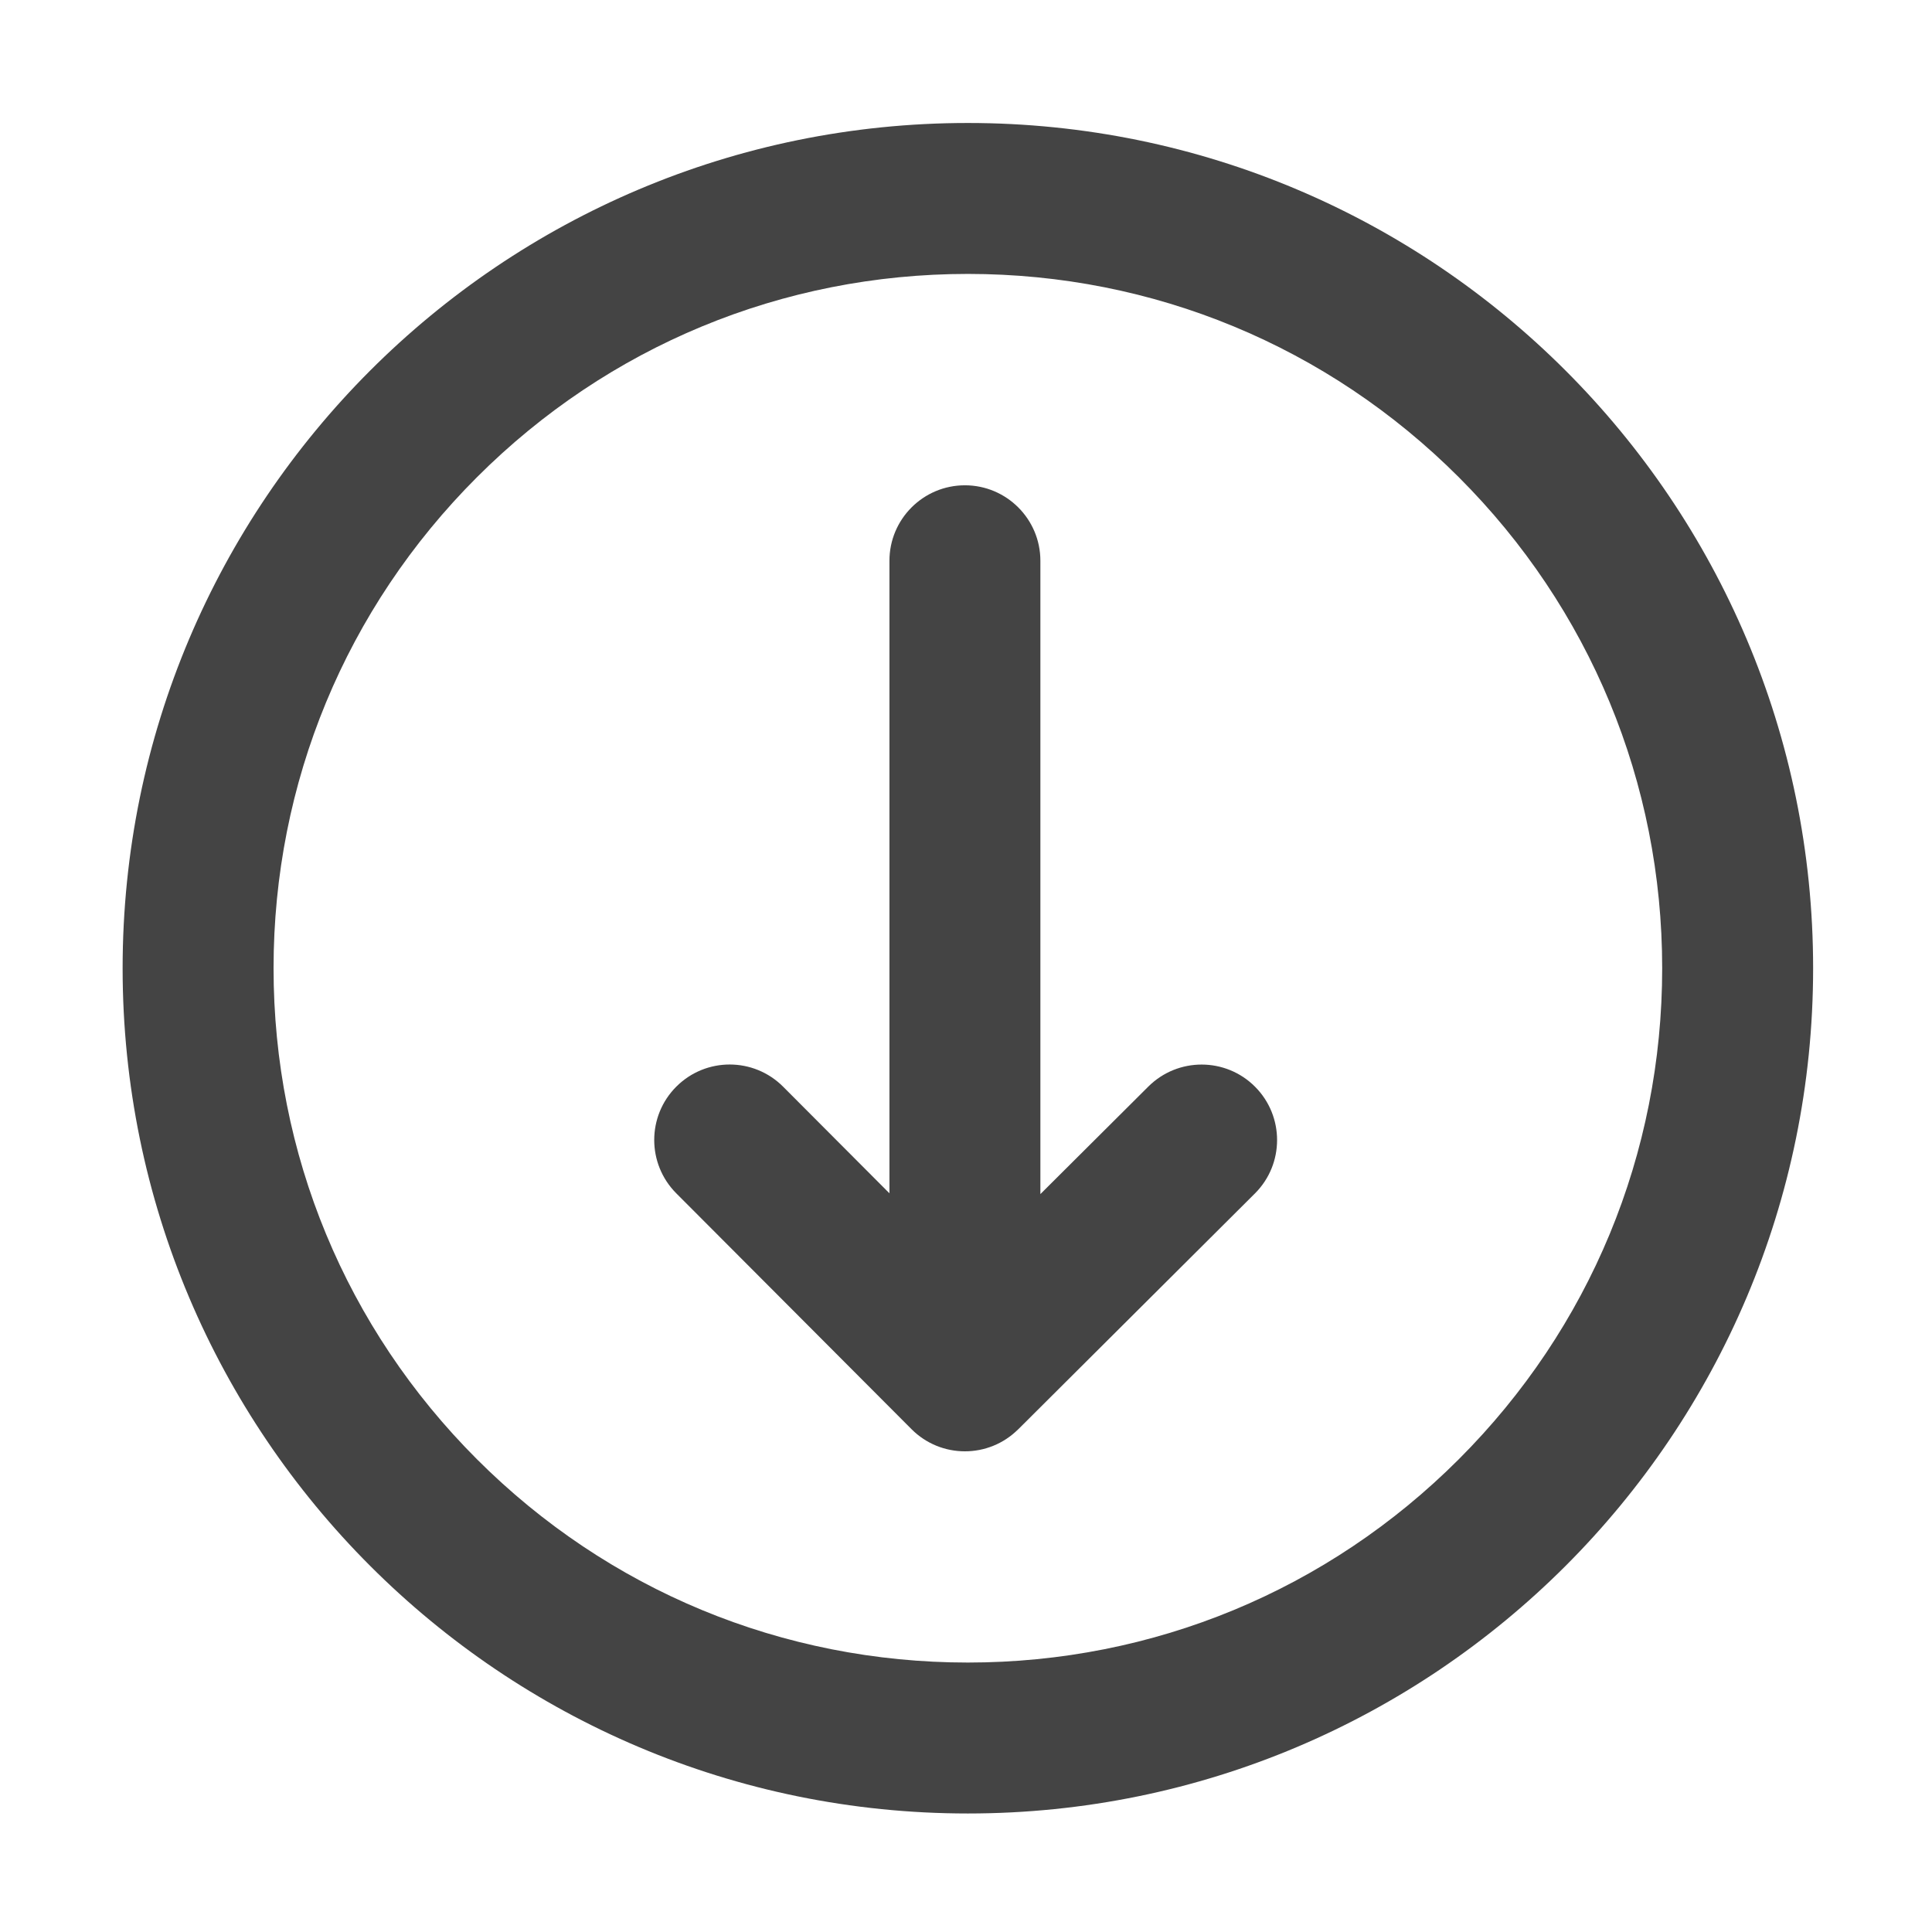
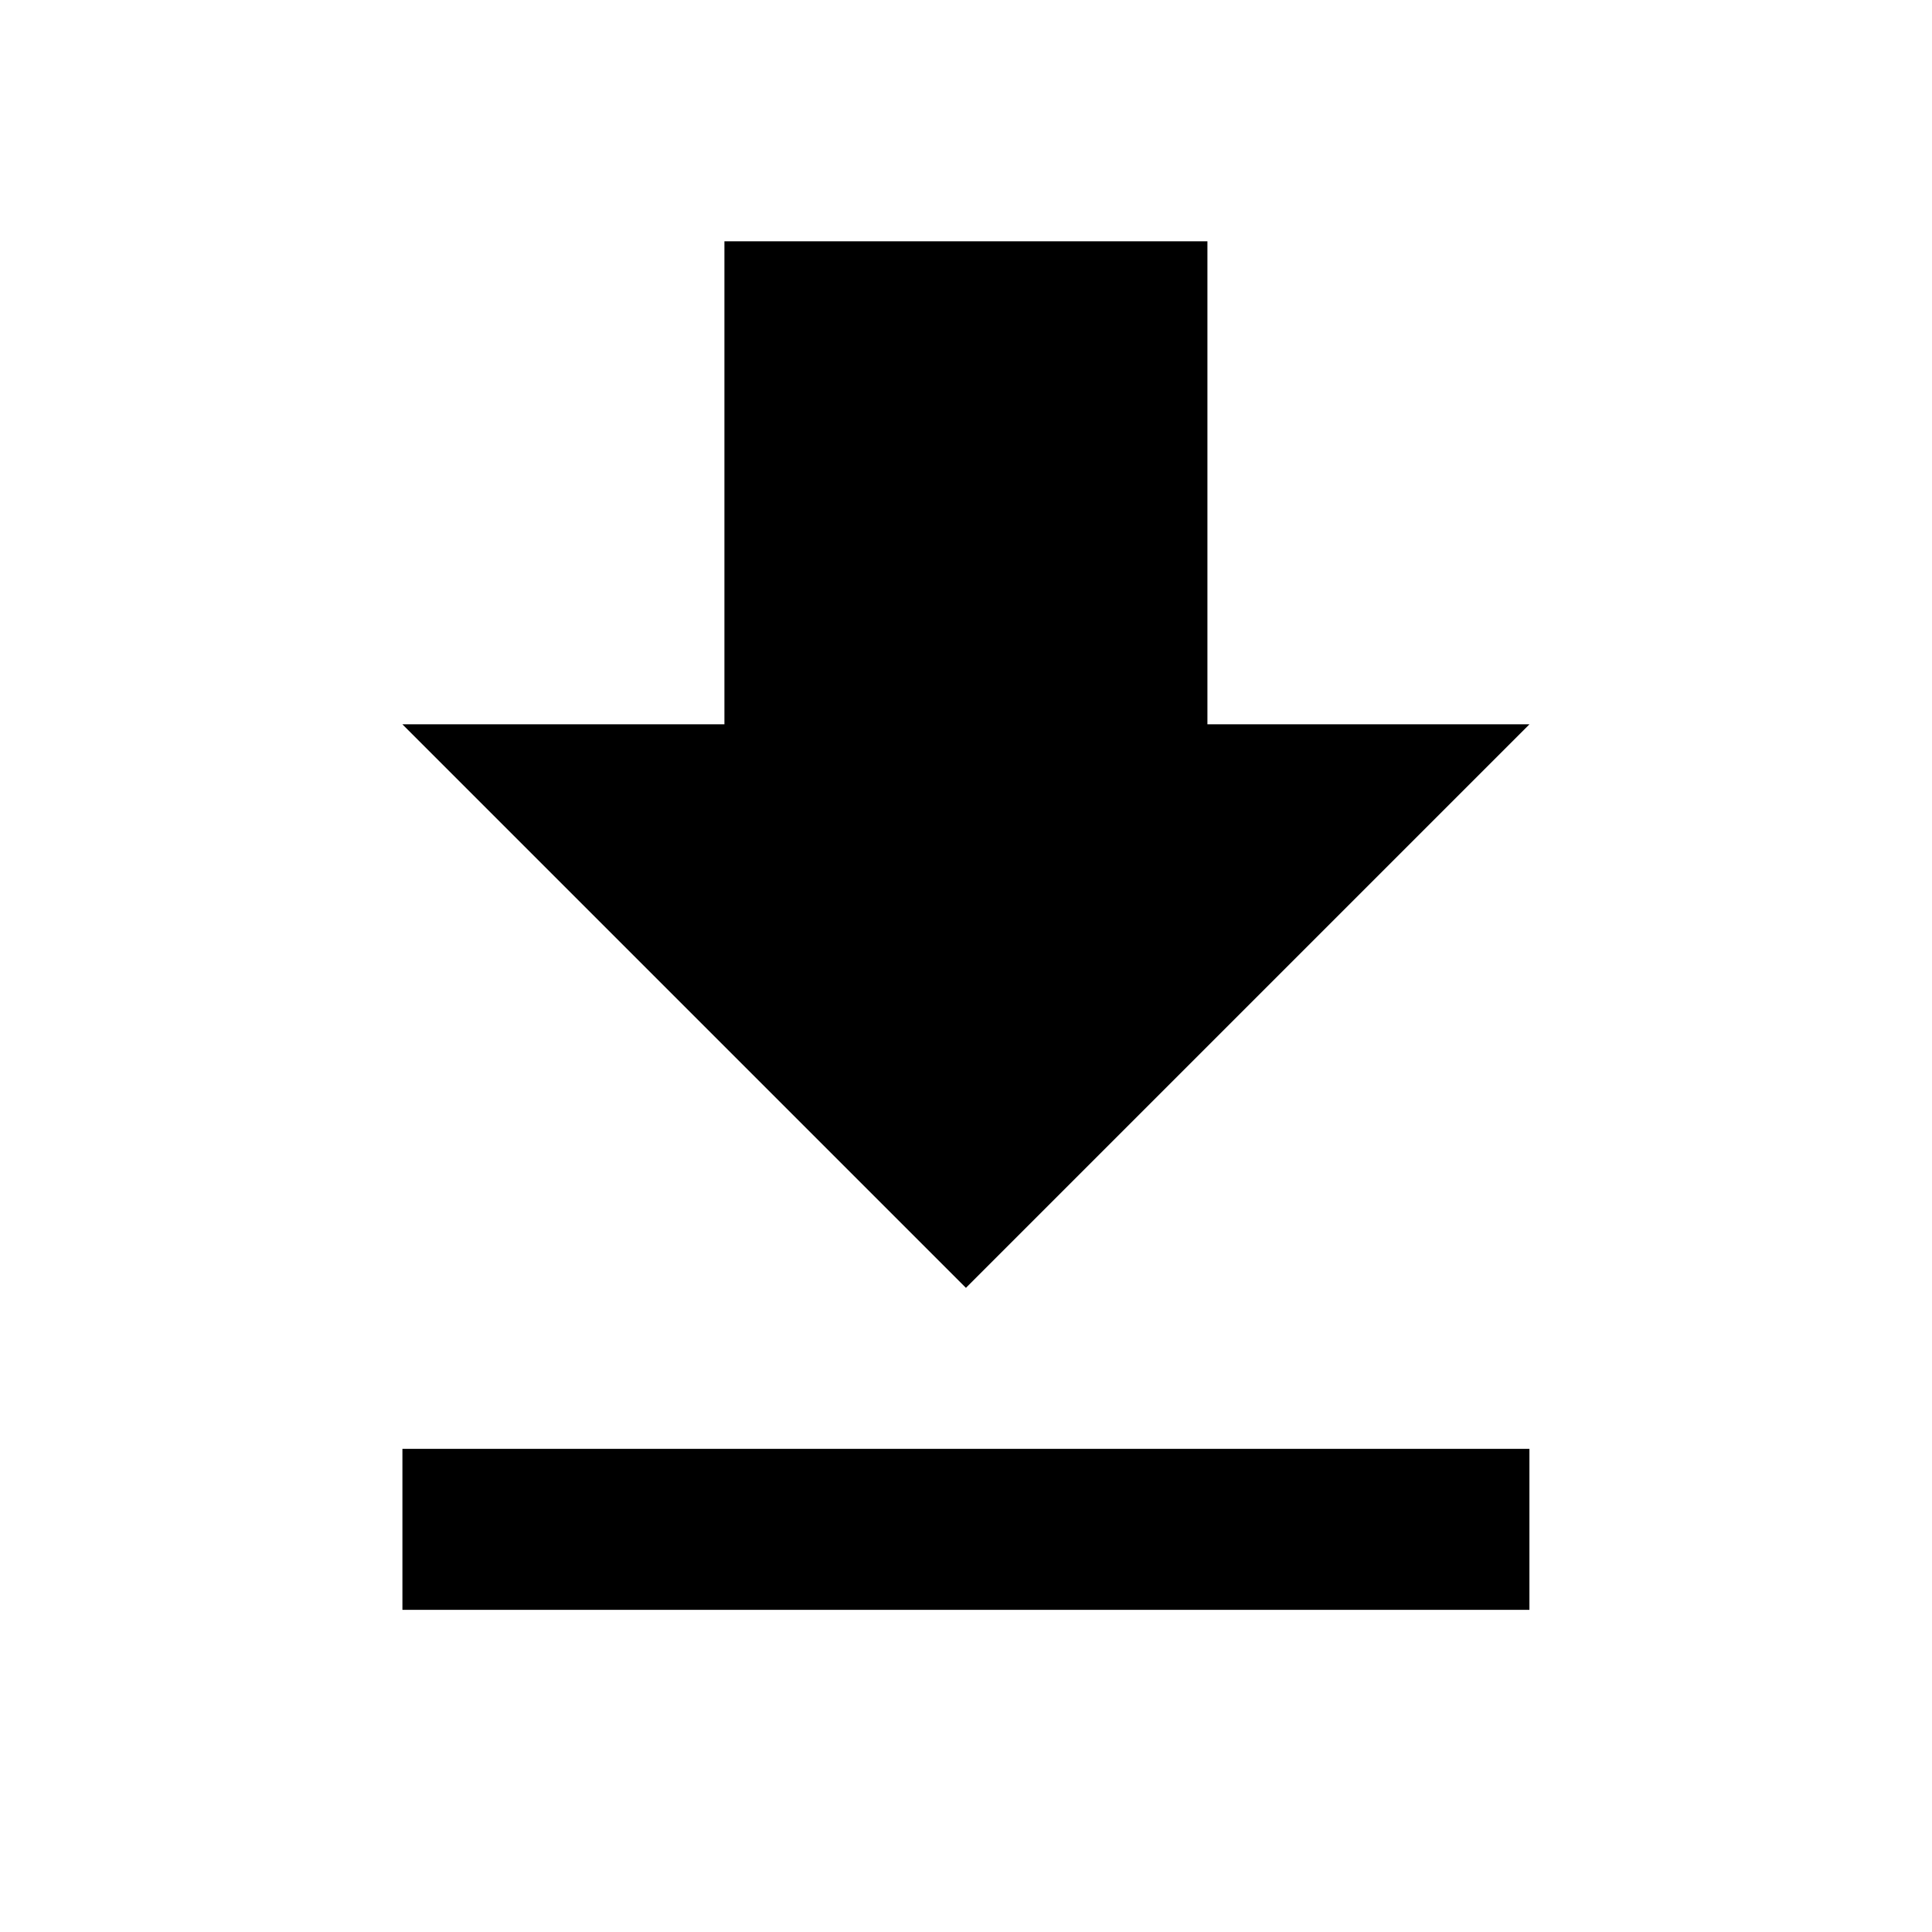
- <svg xmlns="http://www.w3.org/2000/svg" version="1.1" width="32" height="32" viewBox="0 0 32 32">
-   <path fill="#444" d="M27.531 16.037c0 3.072-1.196 5.96-3.368 8.132s-5.060 3.368-8.132 3.368c-3.072 0-5.96-1.196-8.132-3.368s-3.368-5.060-3.368-8.132c0-3.072 1.196-5.96 3.368-8.132s5.060-3.368 8.132-3.368c3.072 0 5.96 1.196 8.132 3.368s3.368 5.060 3.368 8.132zM30.031 16.037c0-7.732-6.268-14-14-14s-14 6.268-14 14 6.268 14 14 14 14-6.268 14-14v0zM16.865 23.674l3.92-3.906c0.489-0.487 0.49-1.279 0.003-1.768s-1.279-0.49-1.768-0.003l-1.788 1.781v-10.49c0-0.69-0.56-1.25-1.25-1.25s-1.25 0.56-1.25 1.25v10.477l-1.761-1.766c-0.488-0.489-1.279-0.49-1.768-0.002-0.245 0.244-0.367 0.565-0.367 0.885 0 0.319 0.122 0.639 0.365 0.883l3.896 3.906c0.487 0.489 1.278 0.49 1.767 0.003z" />
+ <svg xmlns="http://www.w3.org/2000/svg" version="1.1" baseProfile="full" width="24" height="24" viewBox="0 0 24.00 24.00" enable-background="new 0 0 24.00 24.00" xml:space="preserve">
+   <path fill="#000000" fill-opacity="1" stroke-width="0.2" stroke-linejoin="round" d="M 4.999,19.998L 18.999,19.998L 18.999,17.998L 4.999,17.998M 18.999,8.998L 14.999,8.998L 14.999,2.998L 8.999,2.998L 8.999,8.998L 4.999,8.998L 11.999,15.998L 18.999,8.998 Z " />
</svg>
